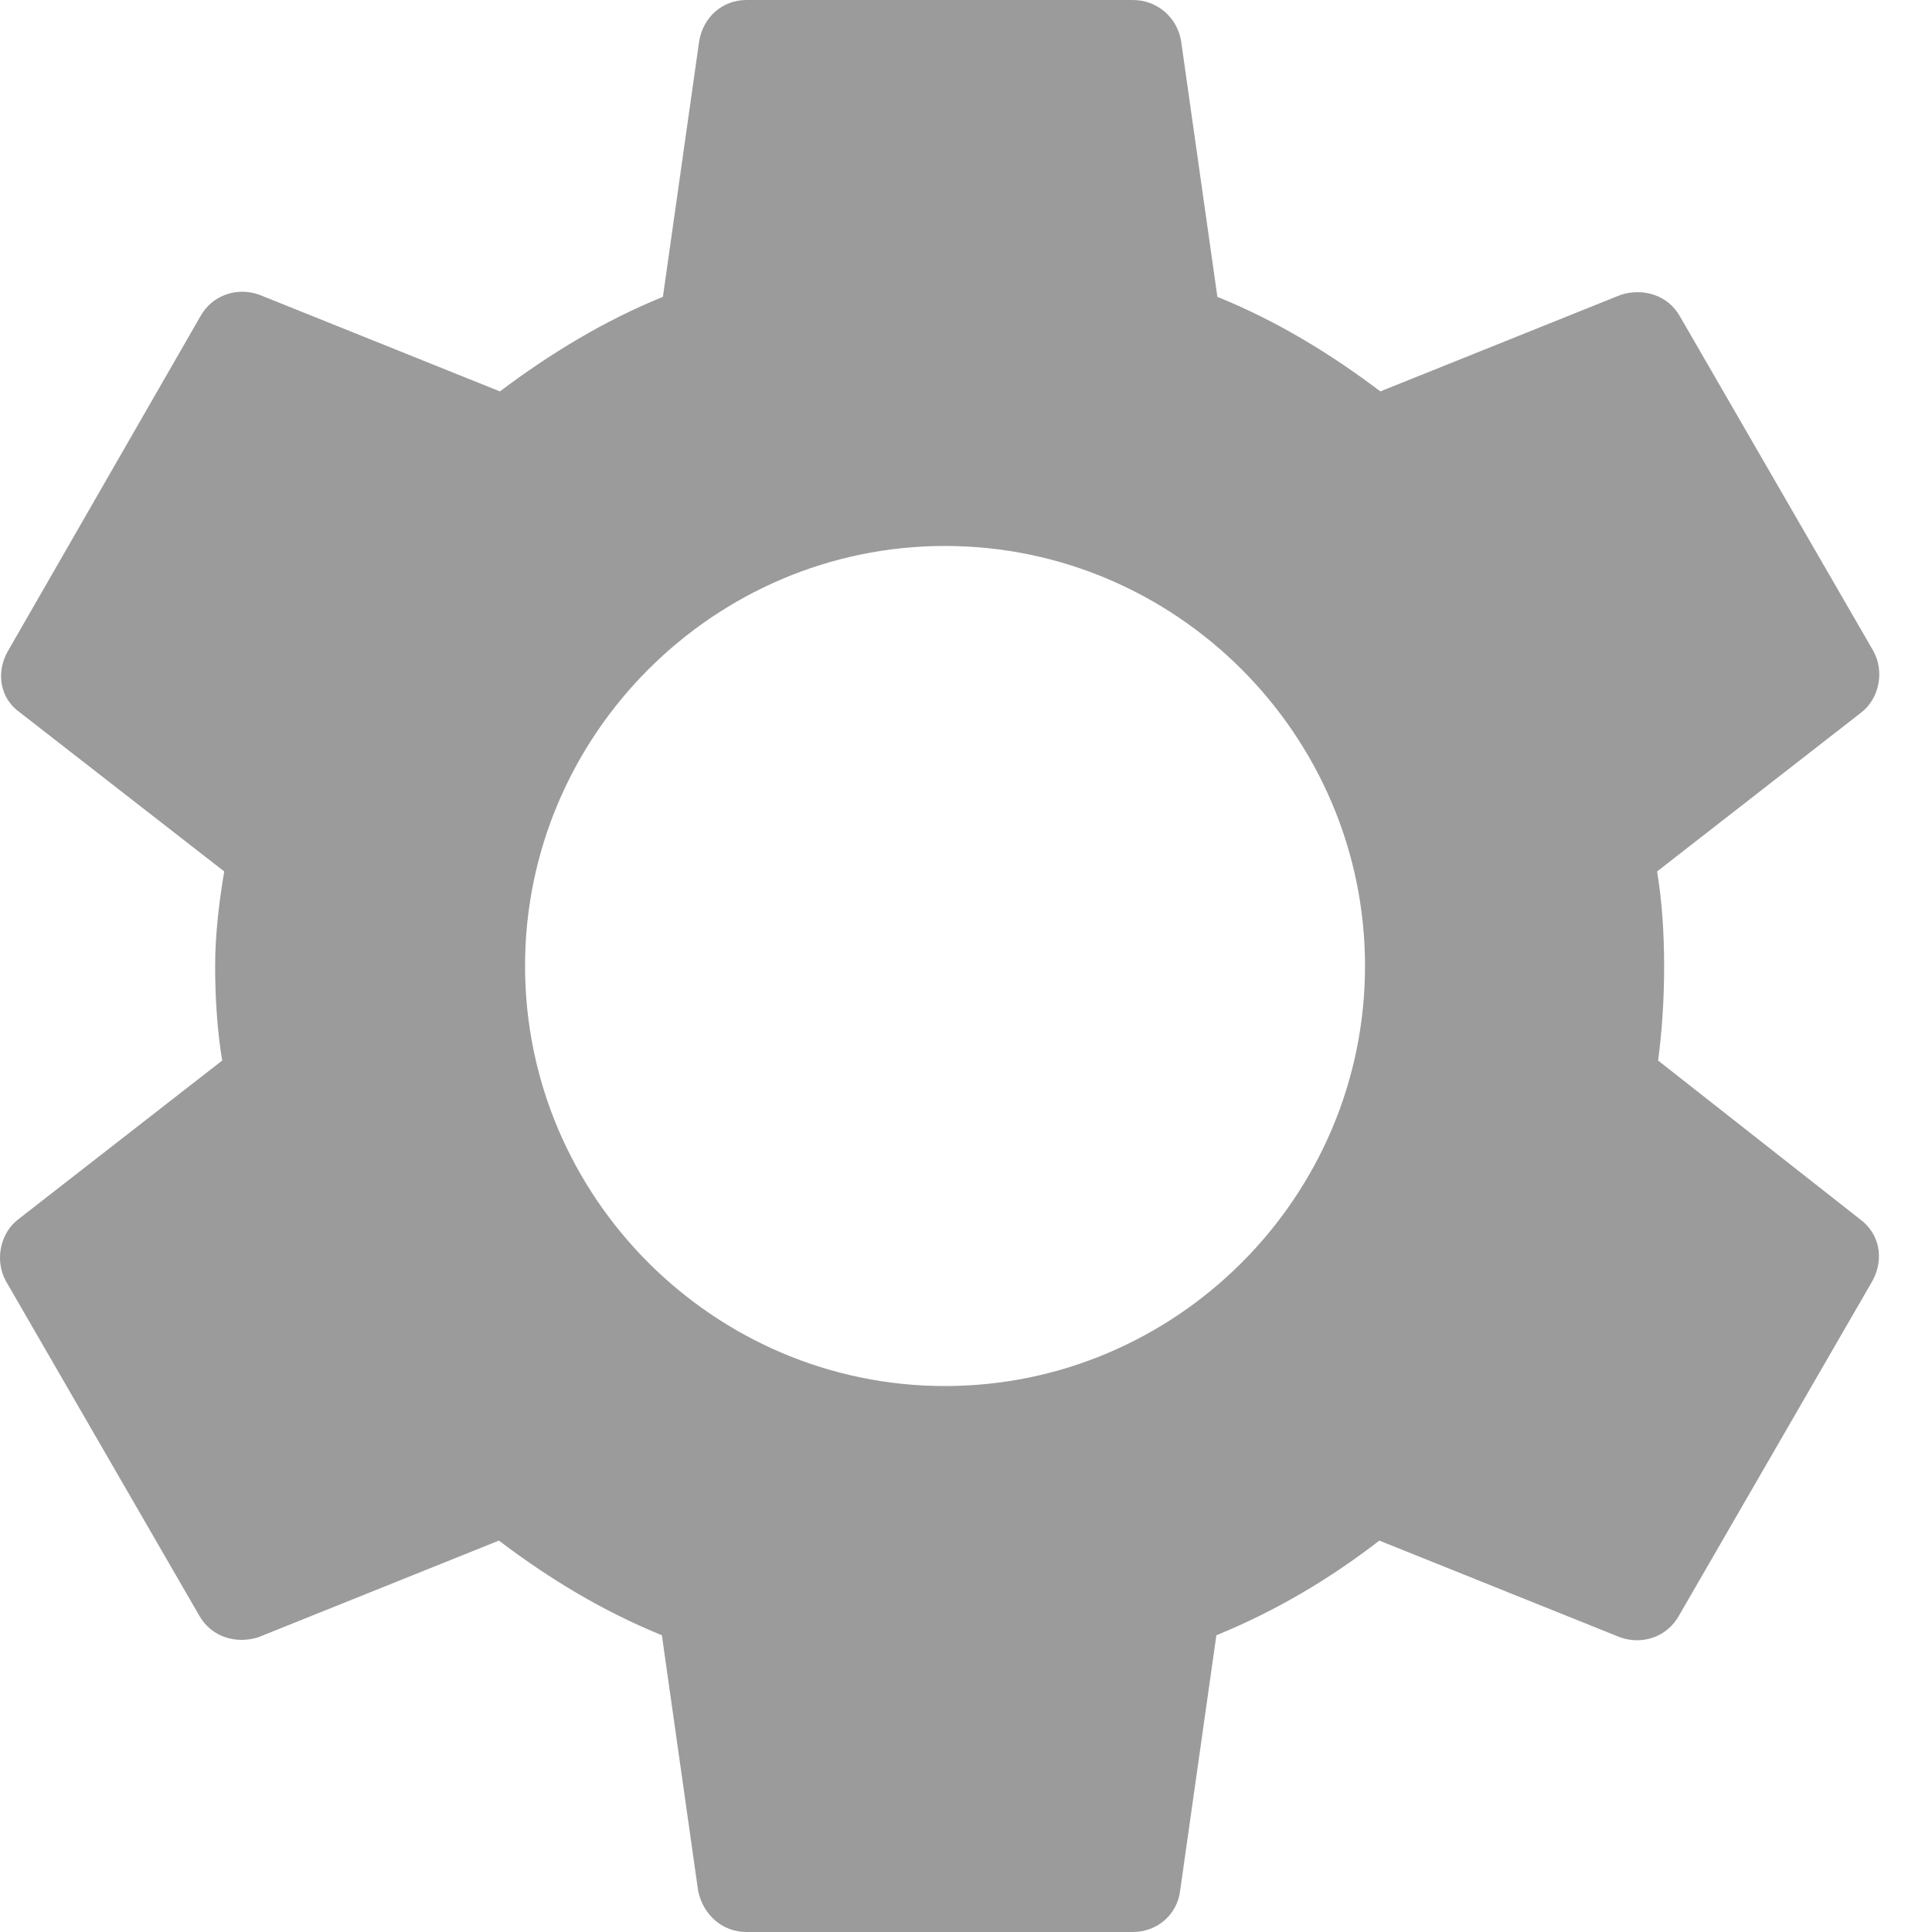
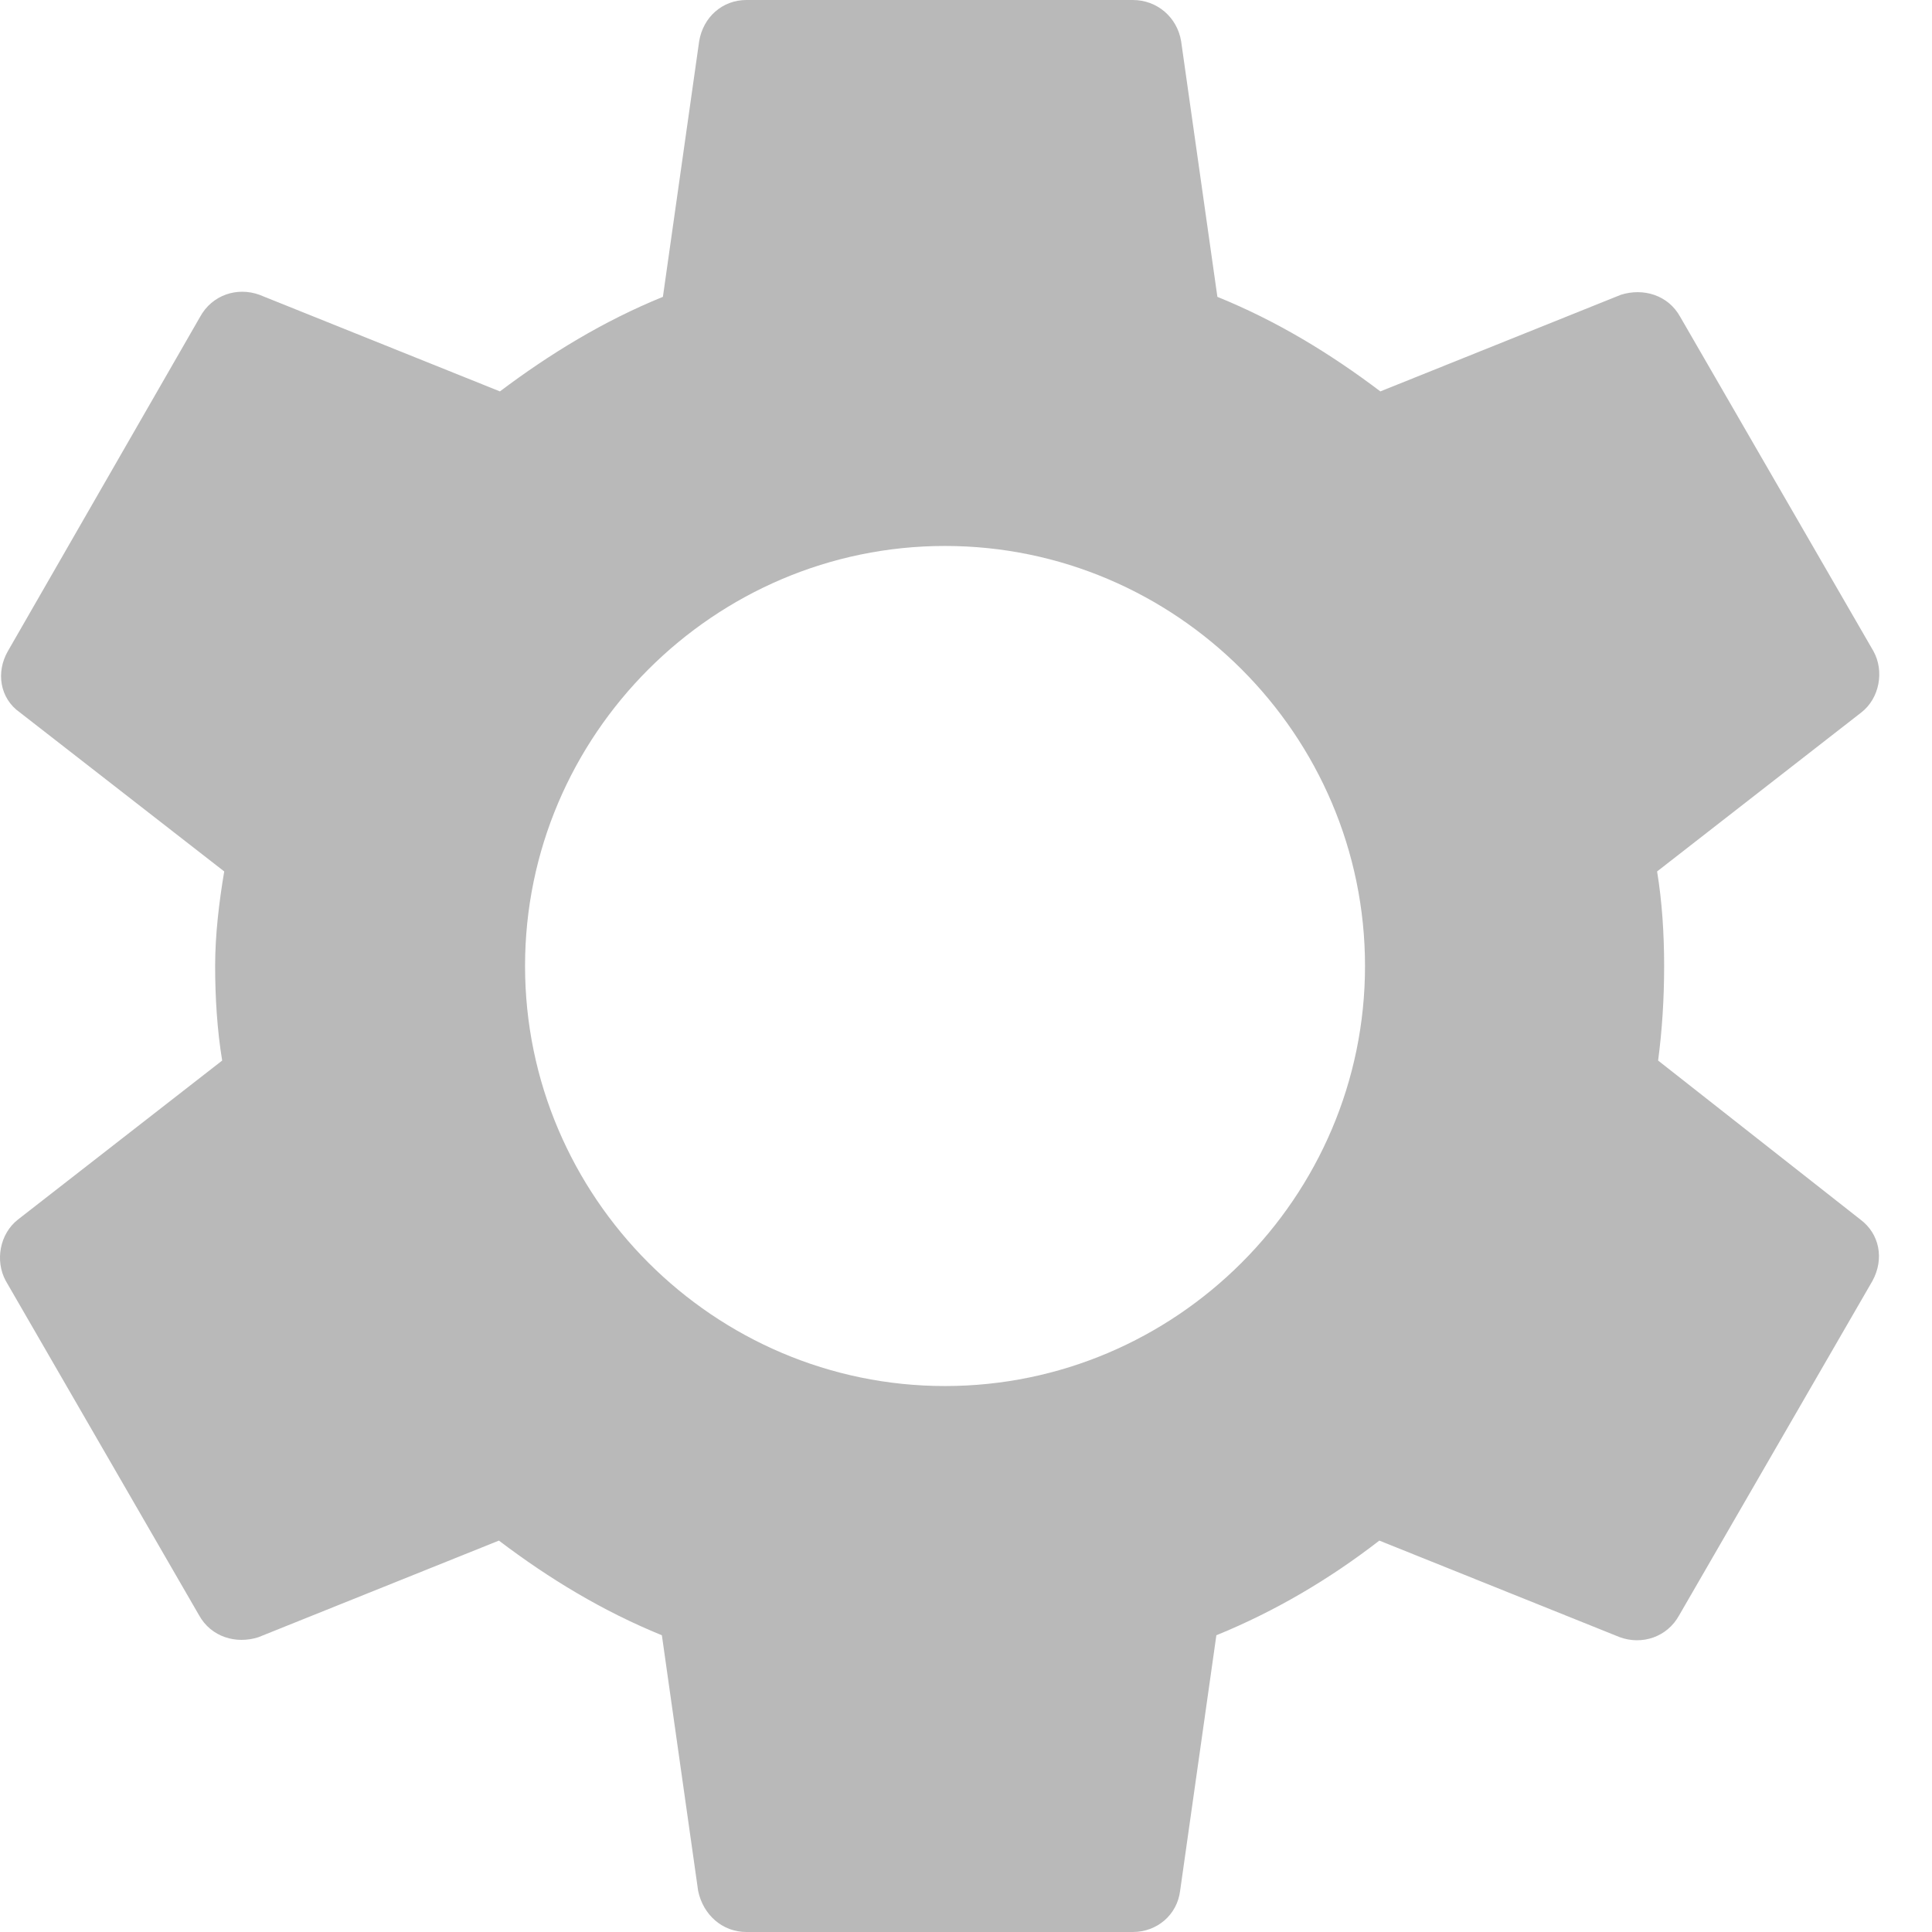
<svg xmlns="http://www.w3.org/2000/svg" width="17px" height="17px" viewBox="0 0 17 17" version="1.1">
  <g id="PROTOTYPE-—-Valentina" stroke="none" stroke-width="1" fill="none" fill-rule="evenodd">
-     <g id="valentina---1st-release-(2)" transform="translate(-15, -142)" fill="#9B9B9B">
+     <g id="valentina---1st-release-(2)" transform="translate(-15, -142)" fill="#b9b9b9">
      <path d="M23.315,154.196 C21.283,154.196 19.62,152.534 19.62,150.5 C19.62,148.467 21.283,146.804 23.315,146.804 C25.348,146.804 27.011,148.467 27.011,150.5 C27.011,152.534 25.348,154.196 23.315,154.196 L23.315,154.196 Z M29.59,151.332 C29.625,151.068 29.643,150.792 29.643,150.5 C29.643,150.218 29.625,149.933 29.581,149.668 L31.378,148.269 C31.538,148.145 31.582,147.906 31.485,147.73 L29.785,144.789 C29.678,144.594 29.457,144.532 29.262,144.594 L27.146,145.444 C26.703,145.109 26.234,144.824 25.712,144.612 L25.393,142.363 C25.358,142.151 25.181,142 24.968,142 L21.568,142 C21.356,142 21.187,142.151 21.152,142.363 L20.833,144.612 C20.311,144.824 19.833,145.117 19.399,145.444 L17.283,144.594 C17.088,144.523 16.866,144.594 16.76,144.789 L15.069,147.73 C14.963,147.915 14.998,148.145 15.175,148.269 L16.973,149.668 C16.928,149.933 16.893,150.226 16.893,150.5 C16.893,150.774 16.911,151.068 16.955,151.332 L15.158,152.731 C14.998,152.856 14.954,153.094 15.051,153.271 L16.751,156.212 C16.858,156.406 17.079,156.469 17.274,156.406 L19.39,155.556 C19.833,155.892 20.302,156.176 20.824,156.389 L21.143,158.638 C21.187,158.849 21.356,159 21.568,159 L24.968,159 C25.181,159 25.358,158.849 25.384,158.638 L25.703,156.389 C26.225,156.176 26.703,155.892 27.137,155.556 L29.253,156.406 C29.448,156.477 29.67,156.406 29.776,156.212 L31.476,153.271 C31.582,153.077 31.538,152.856 31.37,152.731 L29.59,151.332 Z" id="Fill-1" />
    </g>
  </g>
</svg>
